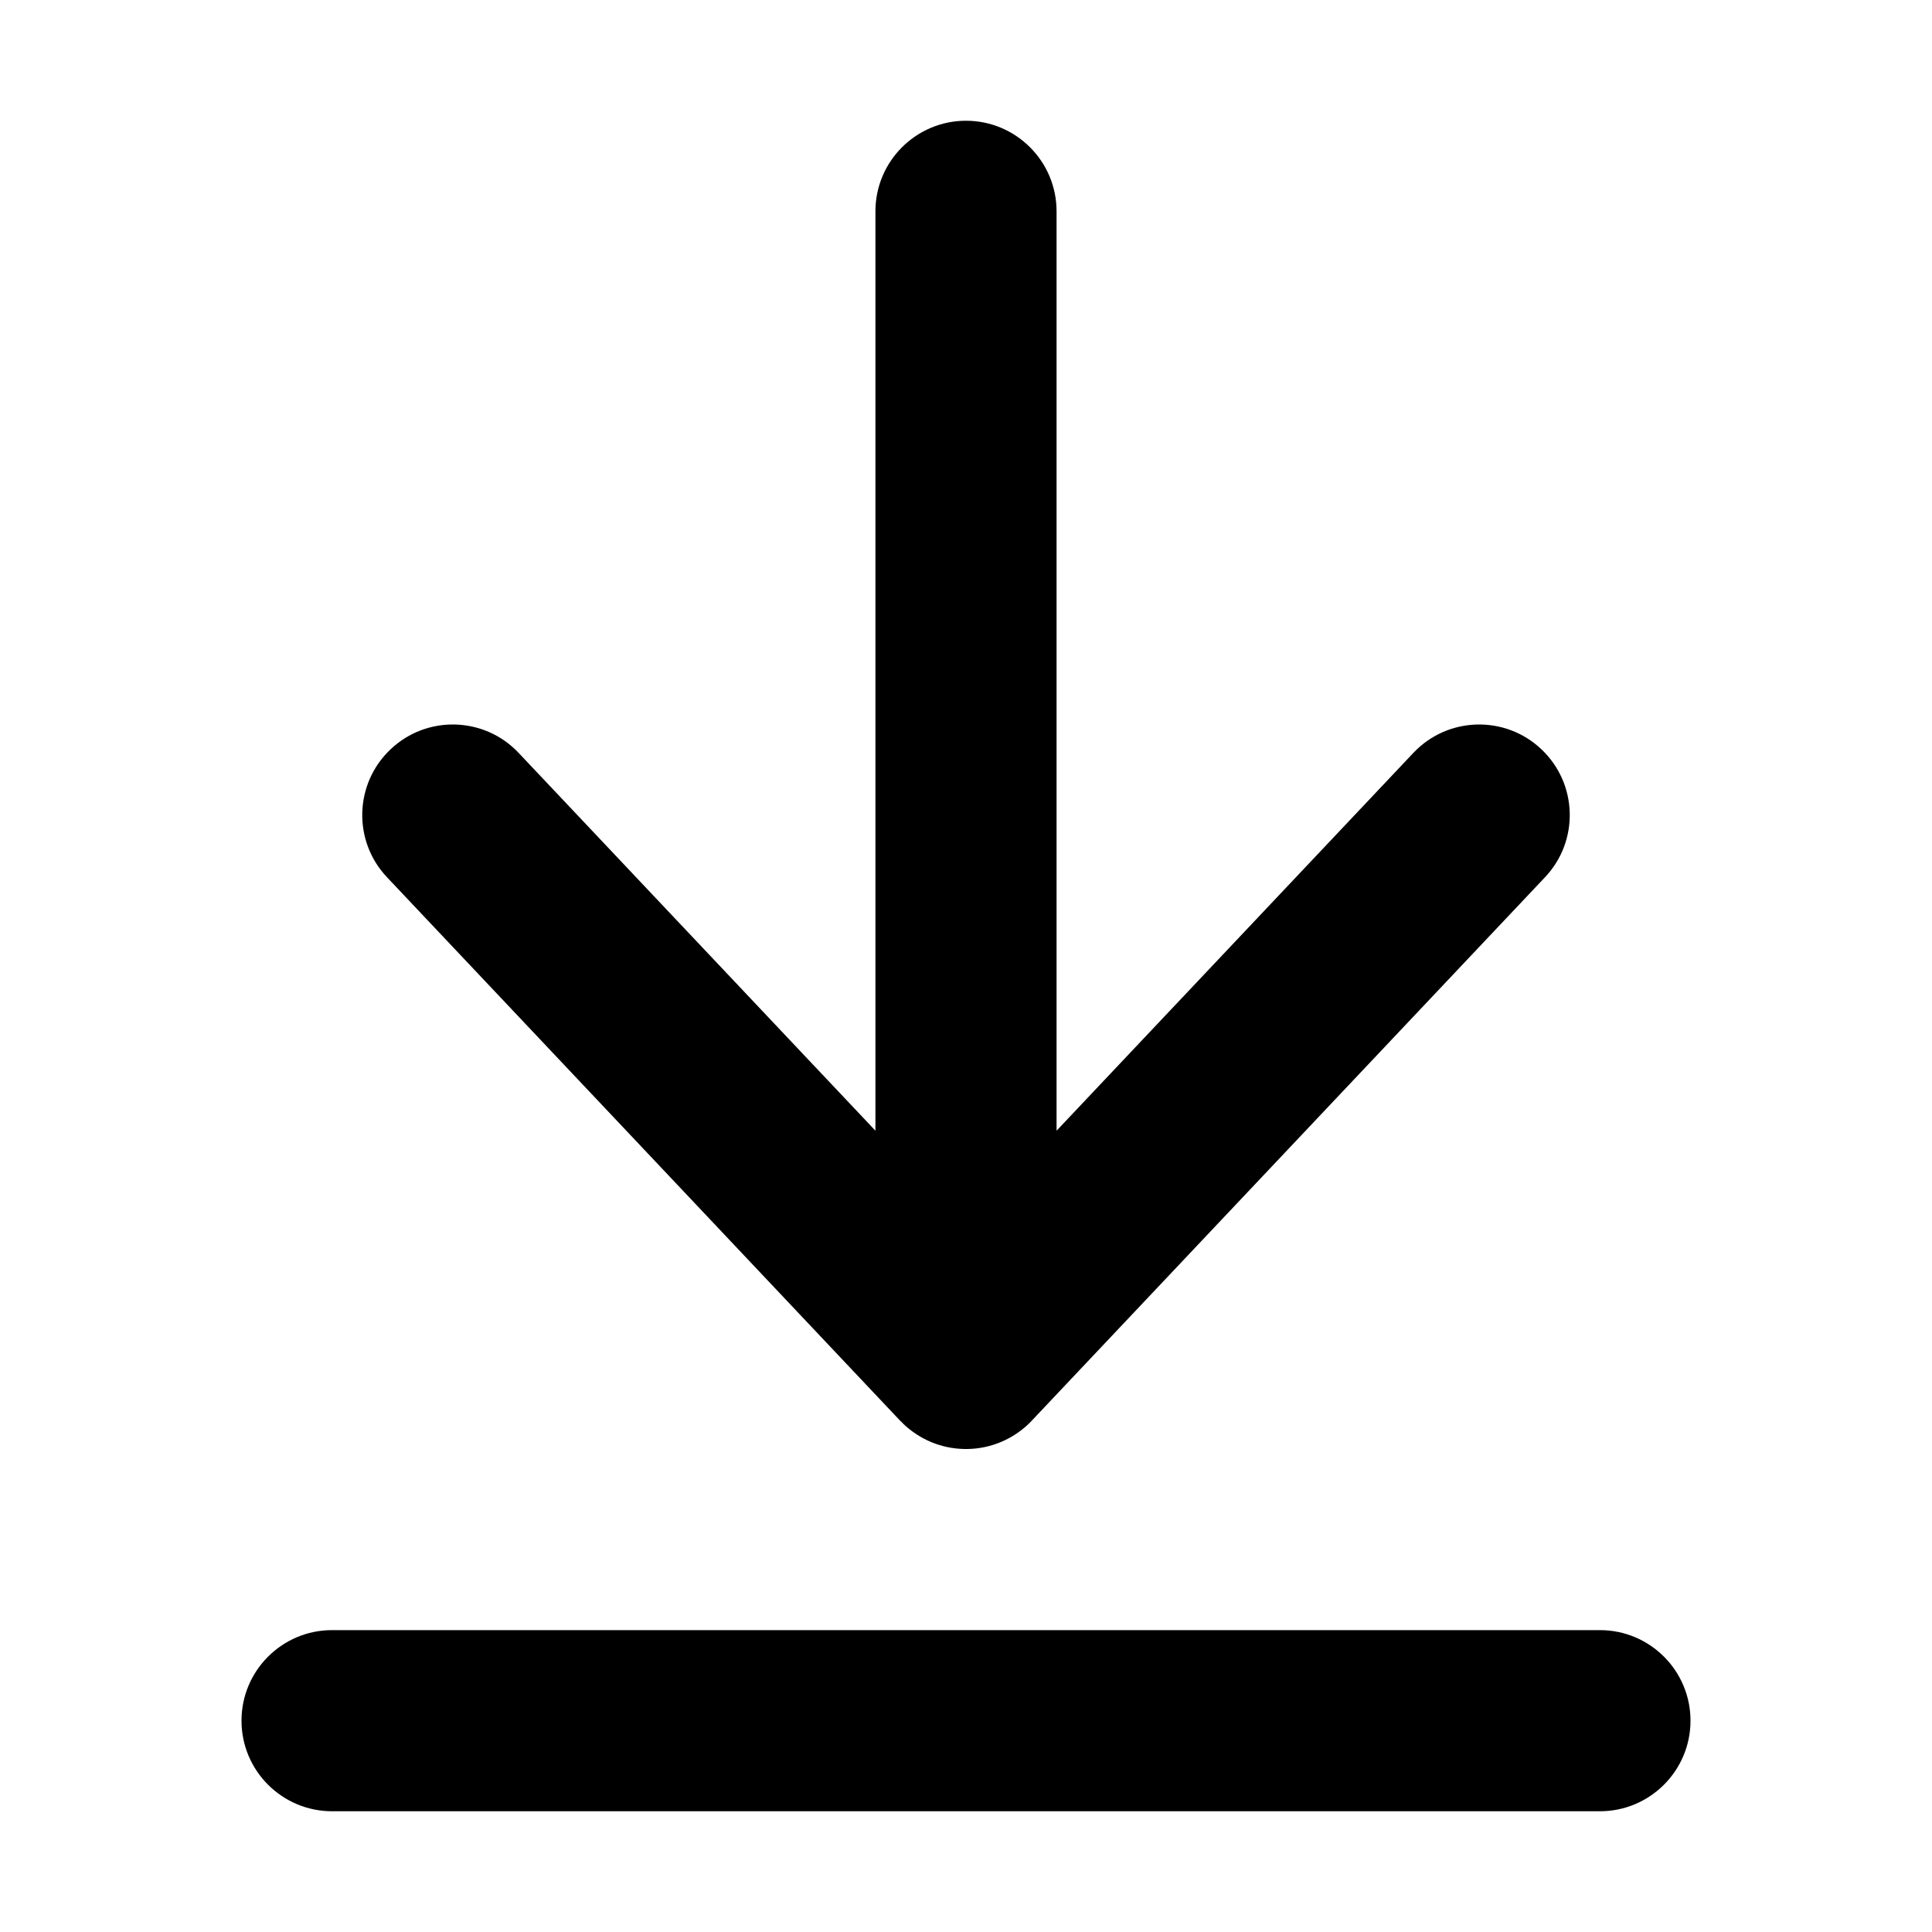
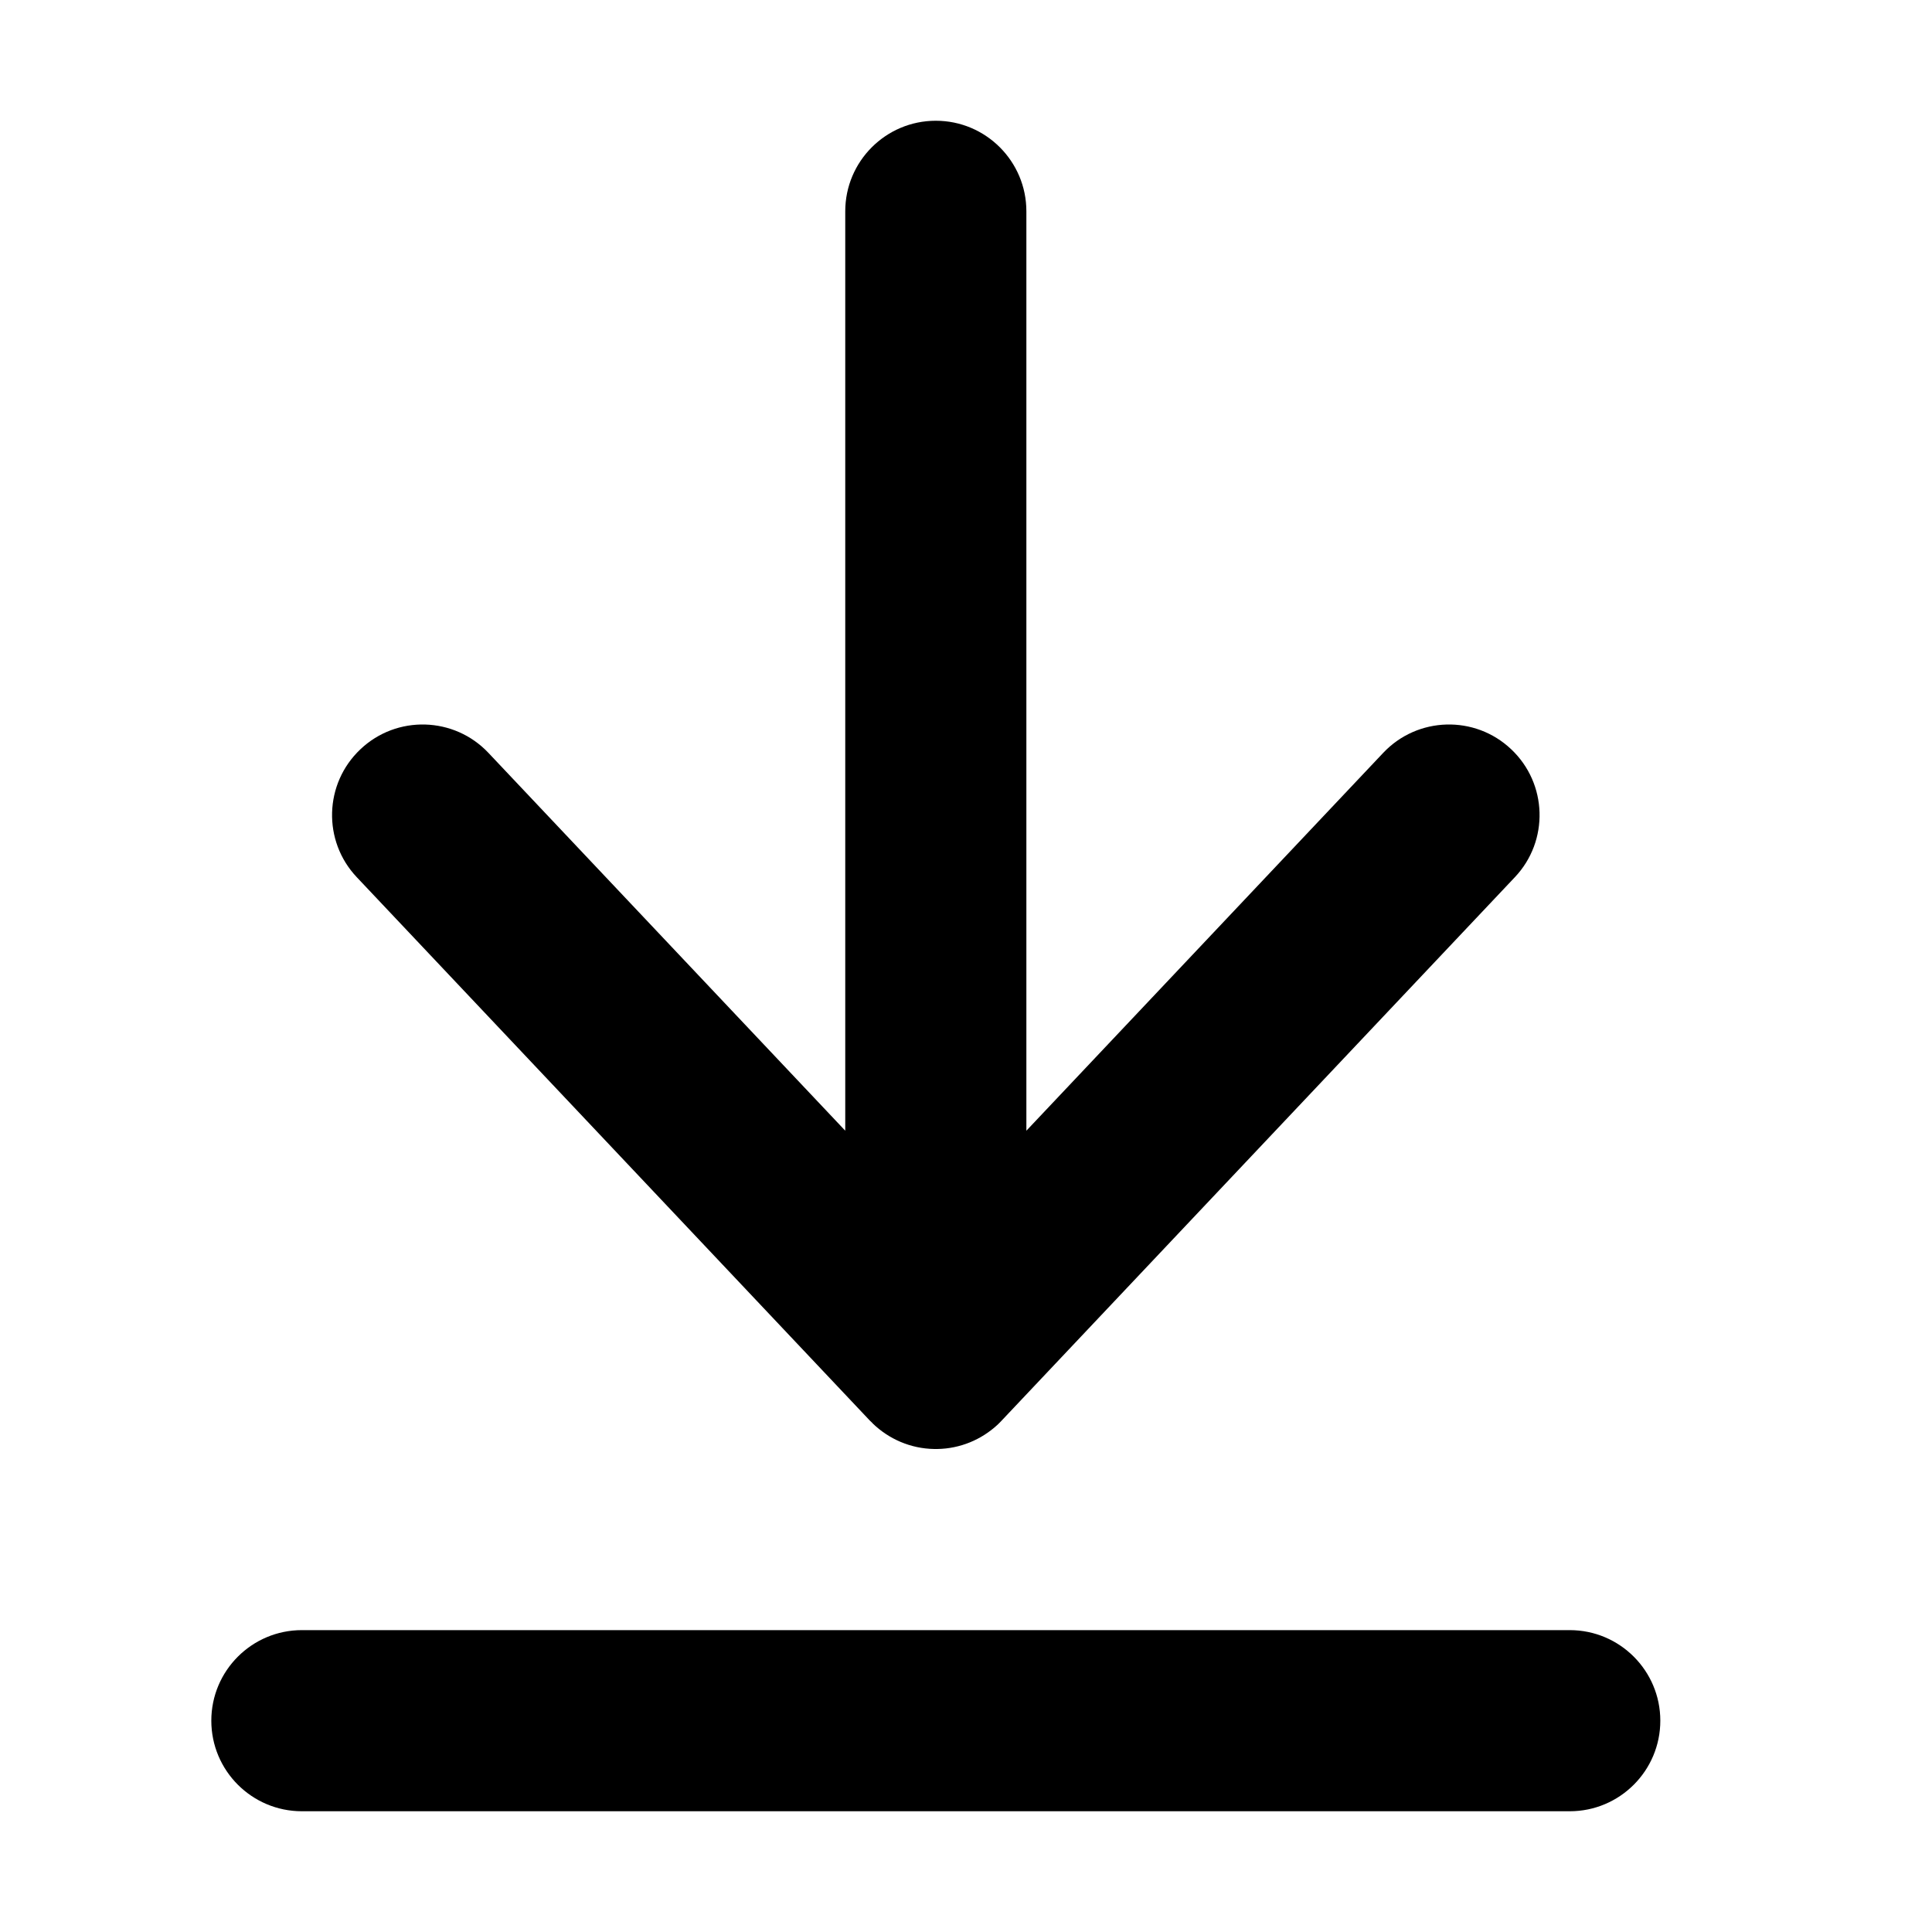
<svg xmlns="http://www.w3.org/2000/svg" viewBox="0 0 16 16" width="16" height="16" fill="currentColor">
-   <g transform="translate(2, 1)">
+   <g transform="translate(1.75, 1)">
    <path d="M6 0C6.414 0 6.75 0.336 6.75 0.75L6.75 8.364L9.705 5.235C9.989 4.934 10.464 4.92 10.765 5.205C11.066 5.489 11.08 5.964 10.795 6.265L6.545 10.765C6.533 10.778 6.521 10.79 6.508 10.802C6.377 10.922 6.203 10.997 6.012 11L6 11L5.988 11C5.79 10.997 5.611 10.917 5.478 10.789L5.474 10.784C5.467 10.778 5.46 10.771 5.453 10.764L1.205 6.265C0.92 5.964 0.934 5.489 1.235 5.205C1.536 4.92 2.011 4.934 2.295 5.235L5.25 8.364L5.25 0.75C5.25 0.336 5.586 0 6 0Z" fill-rule="NONZERO" />
    <path d="M0.75 12.5C0.336 12.5 0 12.836 0 13.25C0 13.664 0.336 14 0.75 14L11.25 14C11.664 14 12 13.664 12 13.25C12 12.836 11.664 12.5 11.25 12.5L0.75 12.5Z" fill-rule="NONZERO" />
  </g>
</svg>
